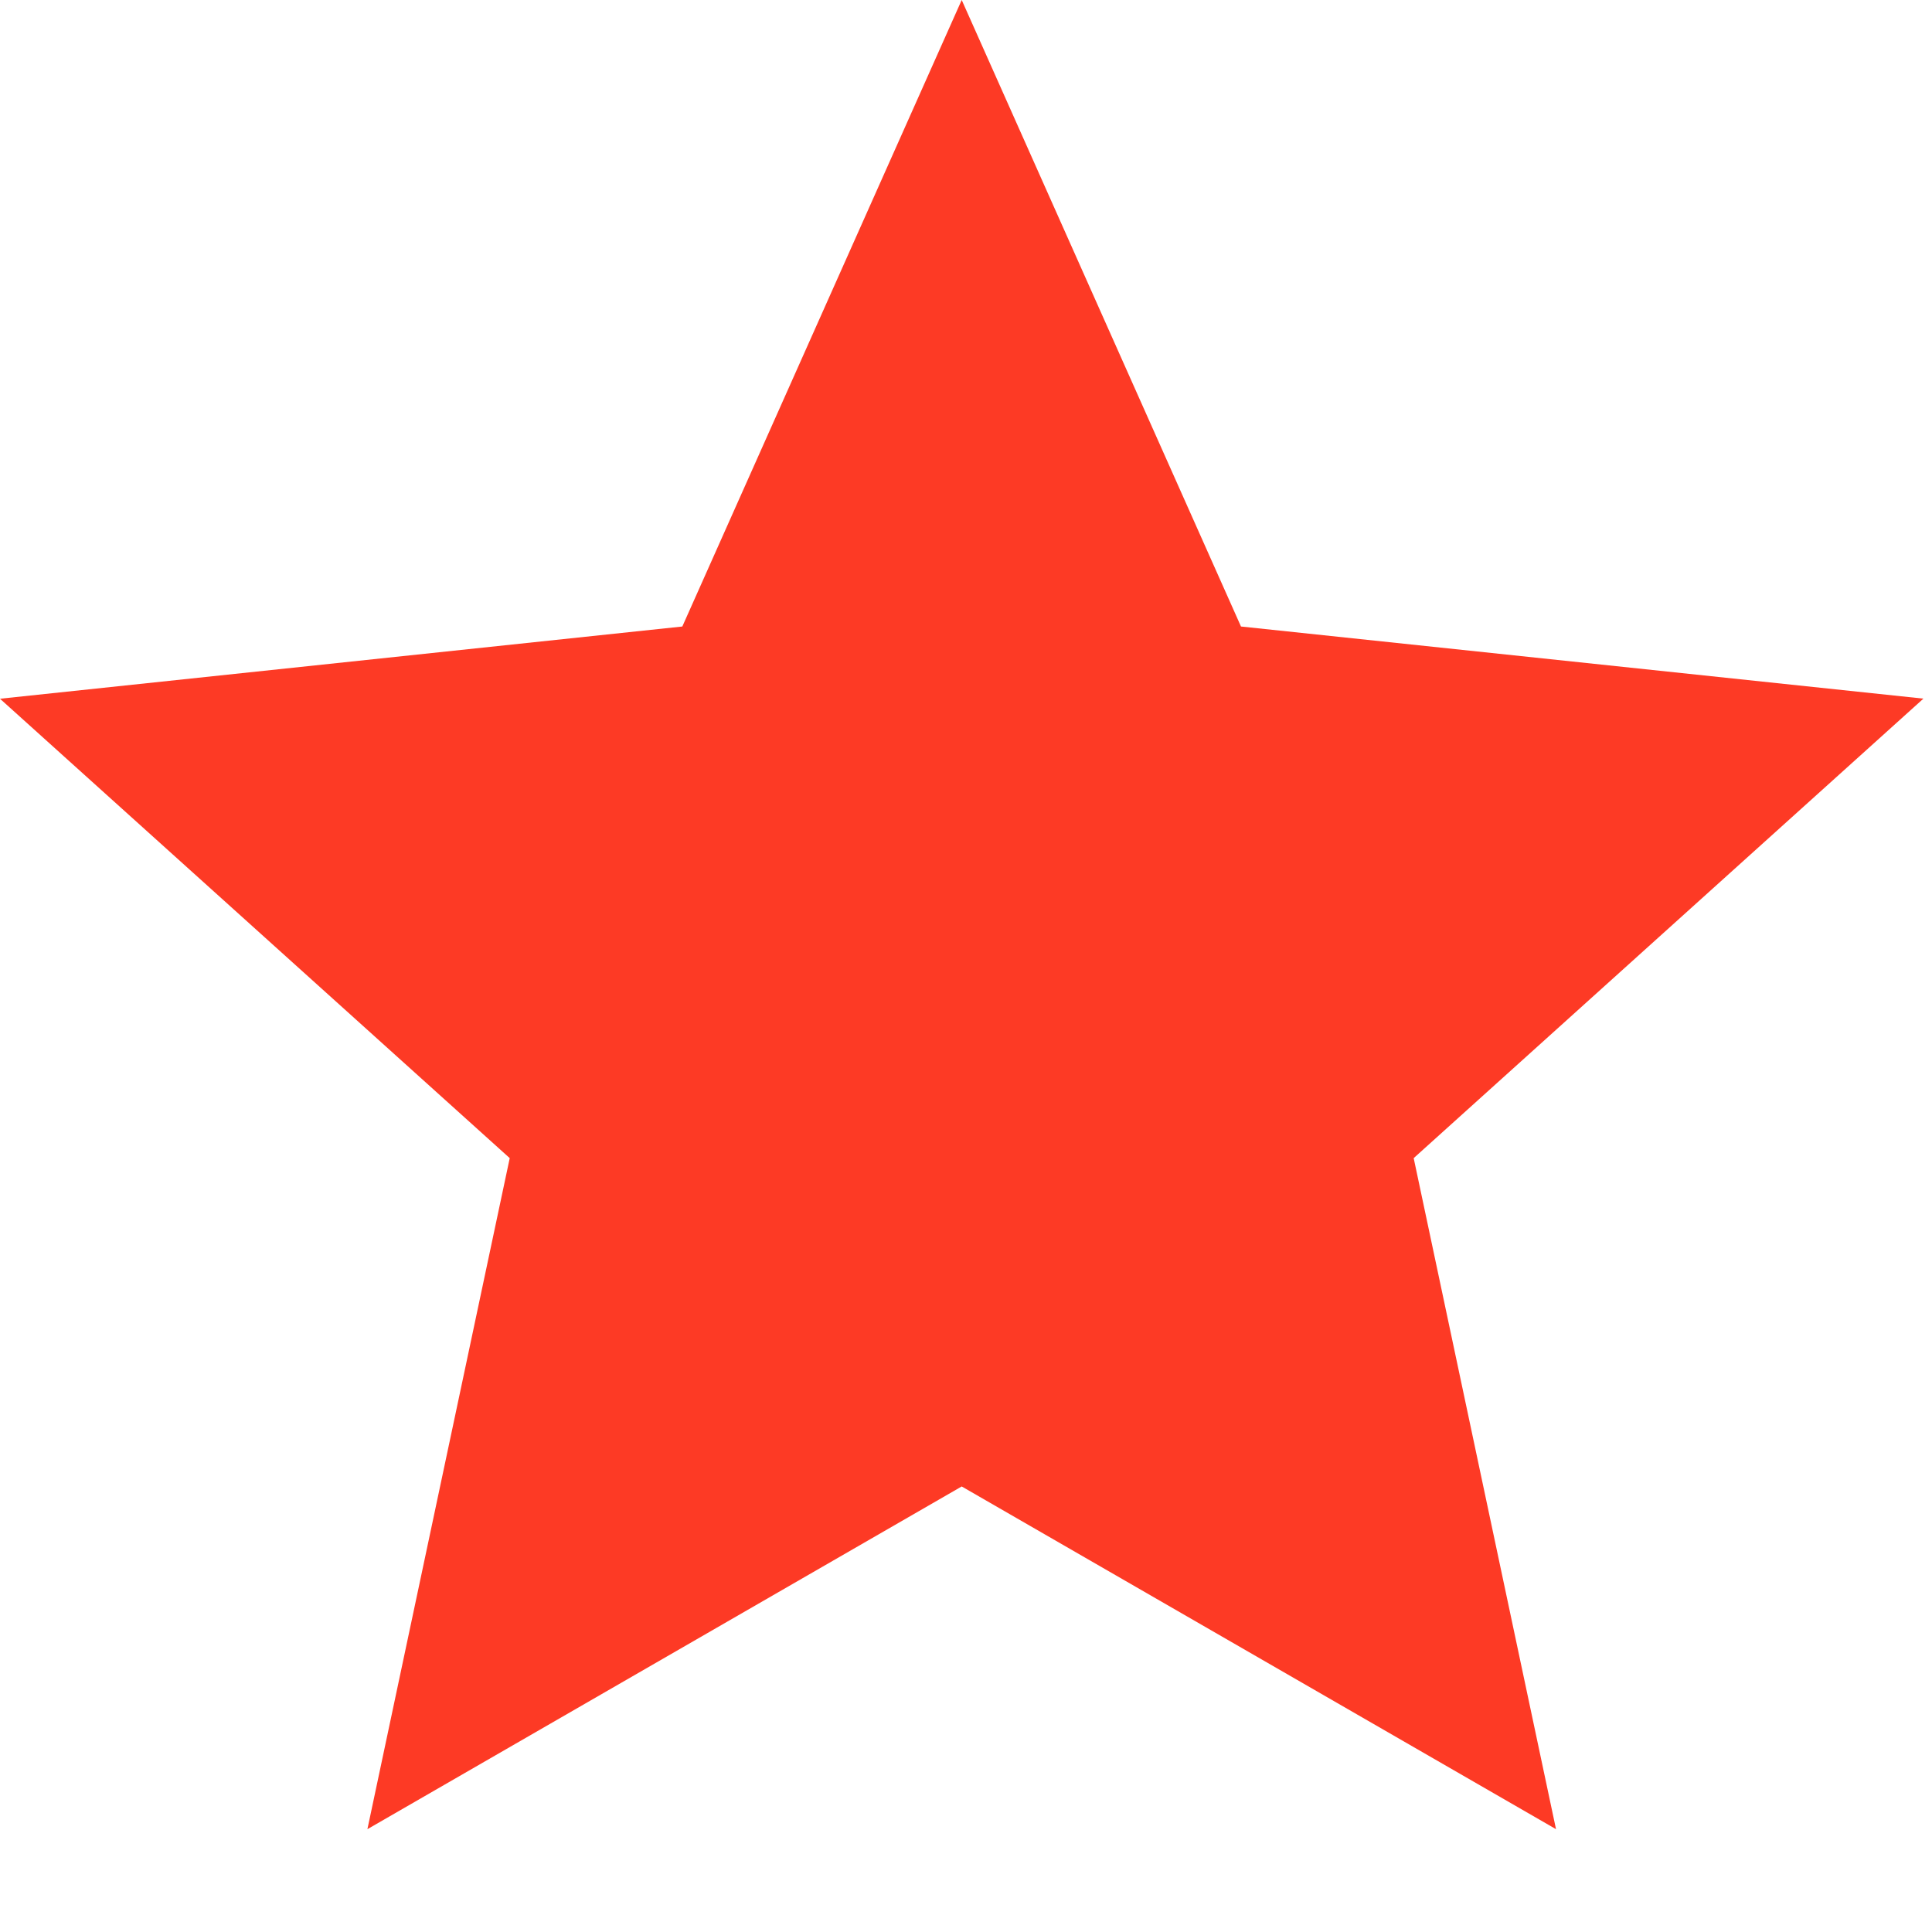
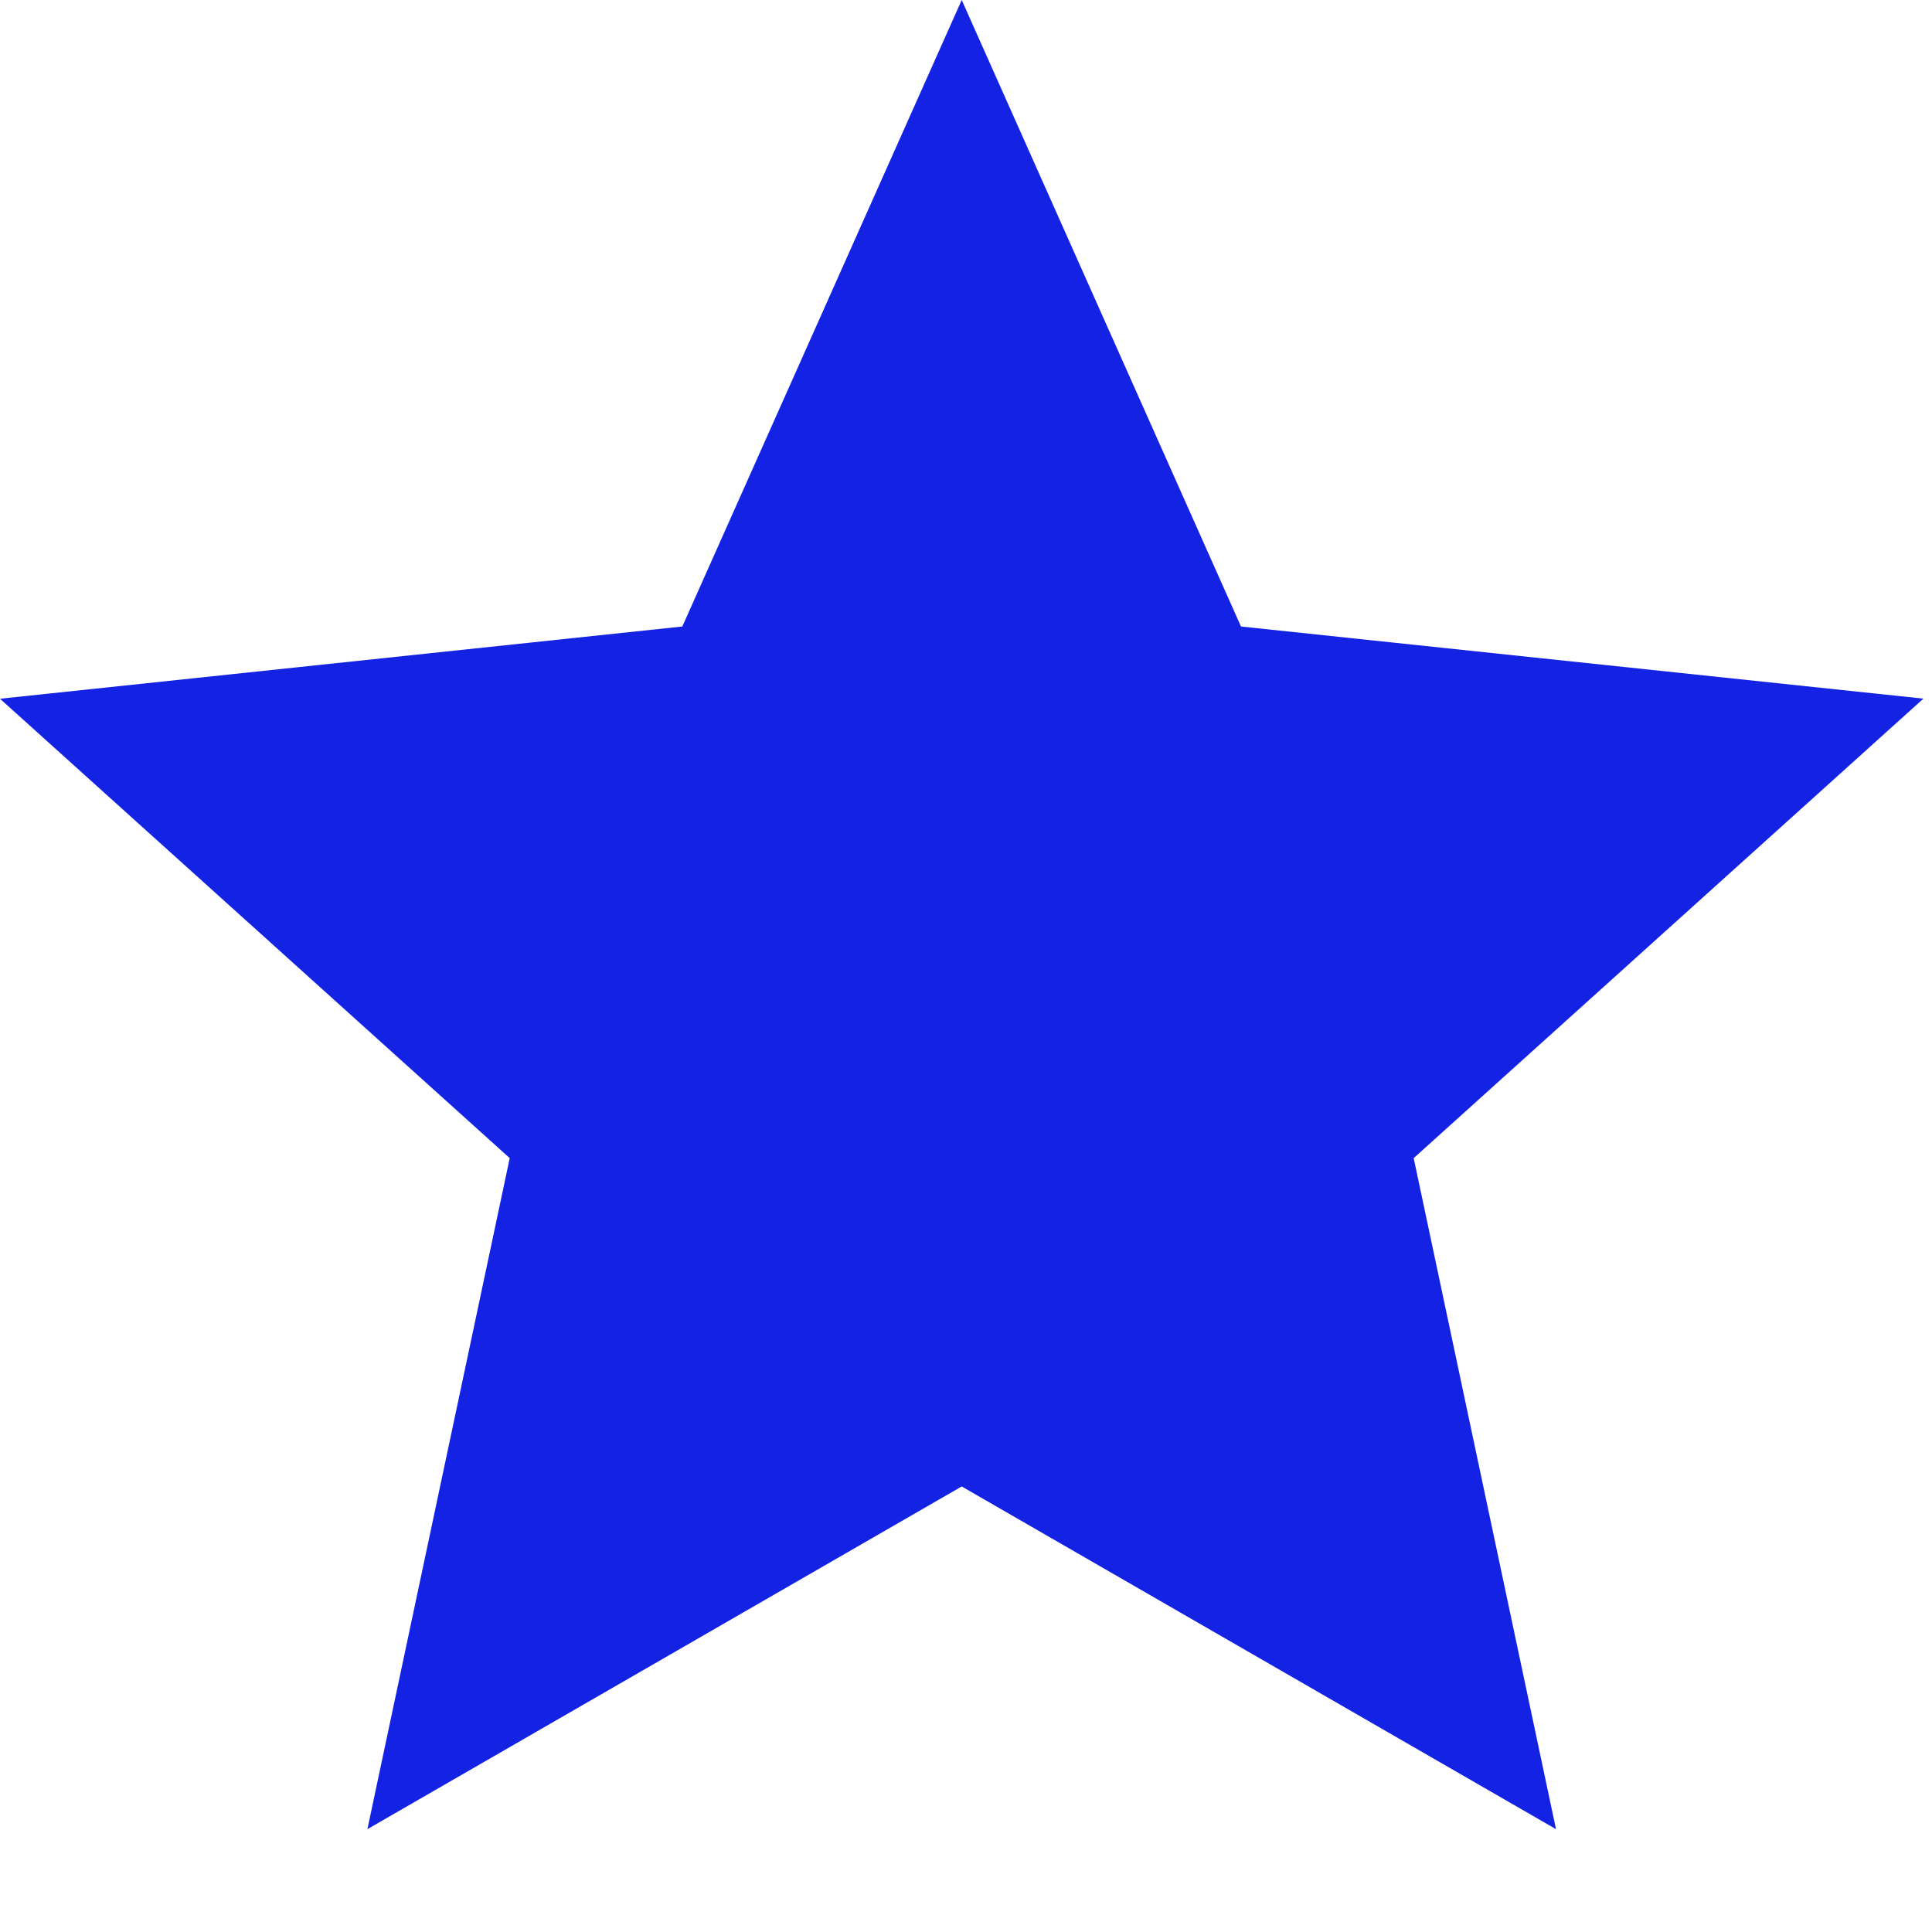
<svg xmlns="http://www.w3.org/2000/svg" width="18" height="18" fill="none">
-   <path fill="#FD3A25" d="m17.92 6.509-6.358-.672L8.96 0 6.357 5.837 0 6.51l4.749 4.28-1.326 6.252 5.537-3.193 5.537 3.193-1.326-6.252z" />
+   <path fill="#1422E3" d="m17.92 6.509-6.358-.672L8.96 0 6.357 5.837 0 6.51l4.749 4.28-1.326 6.252 5.537-3.193 5.537 3.193-1.326-6.252z" />
</svg>
